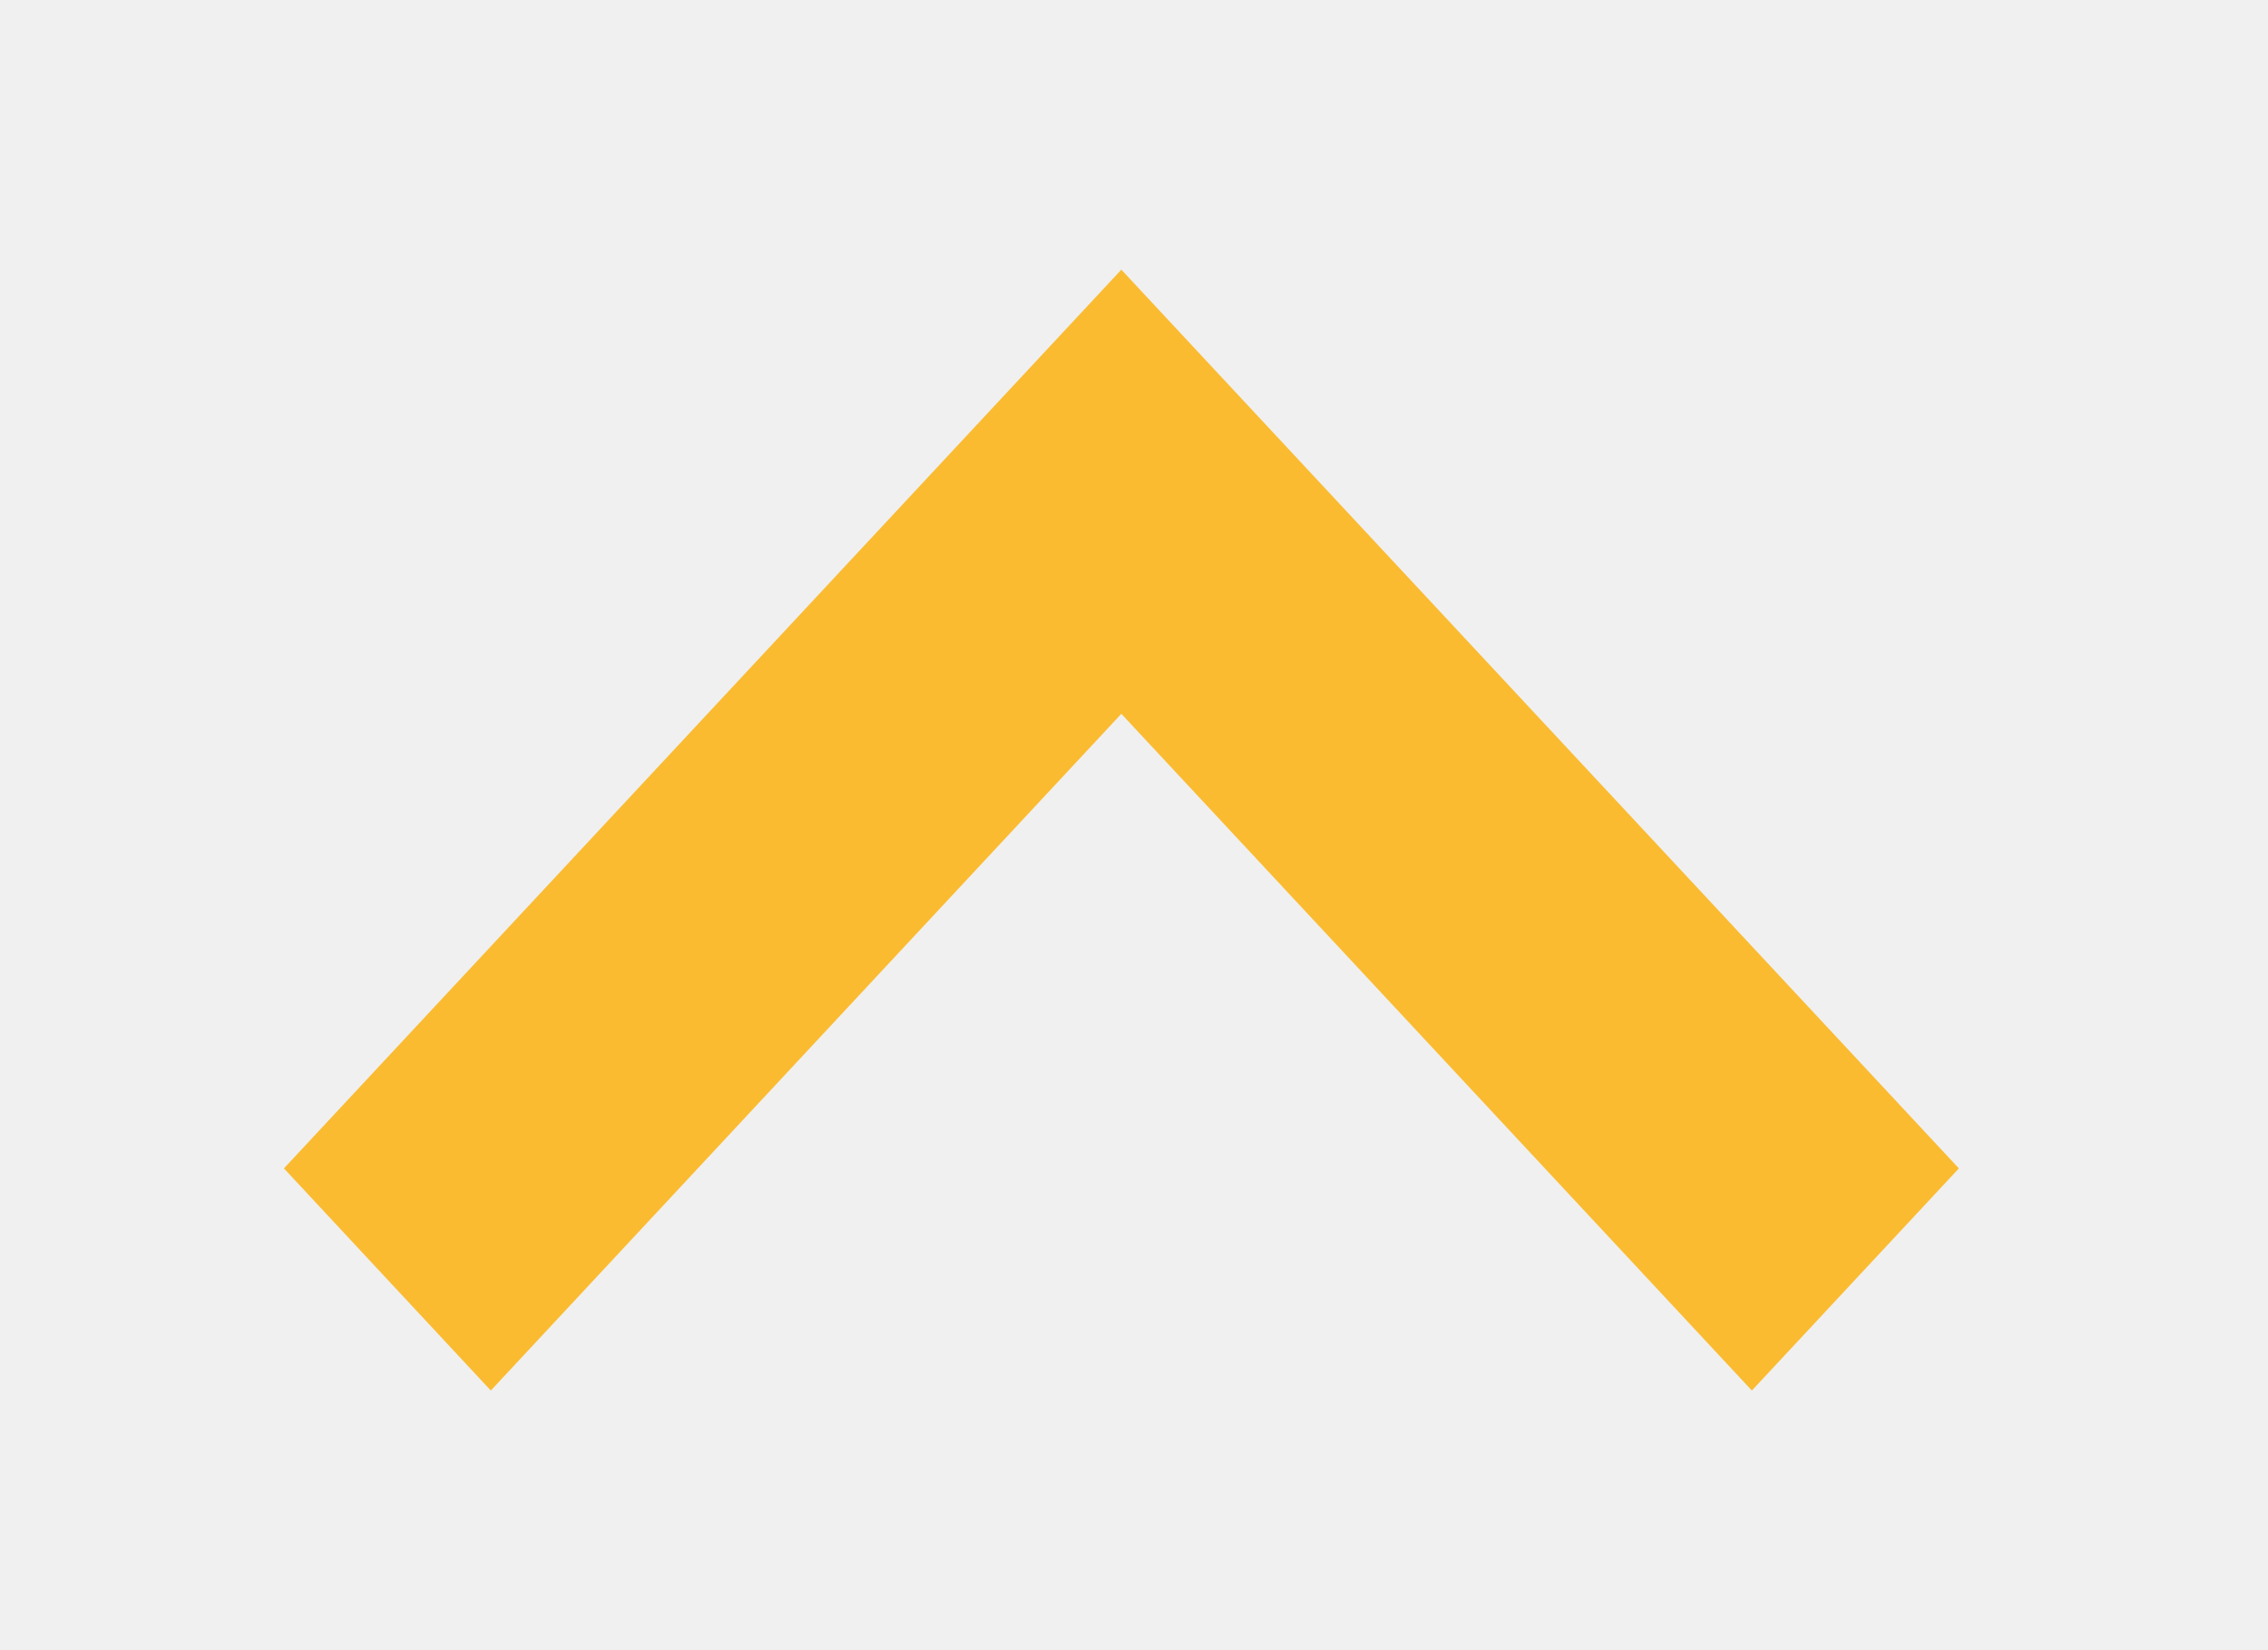
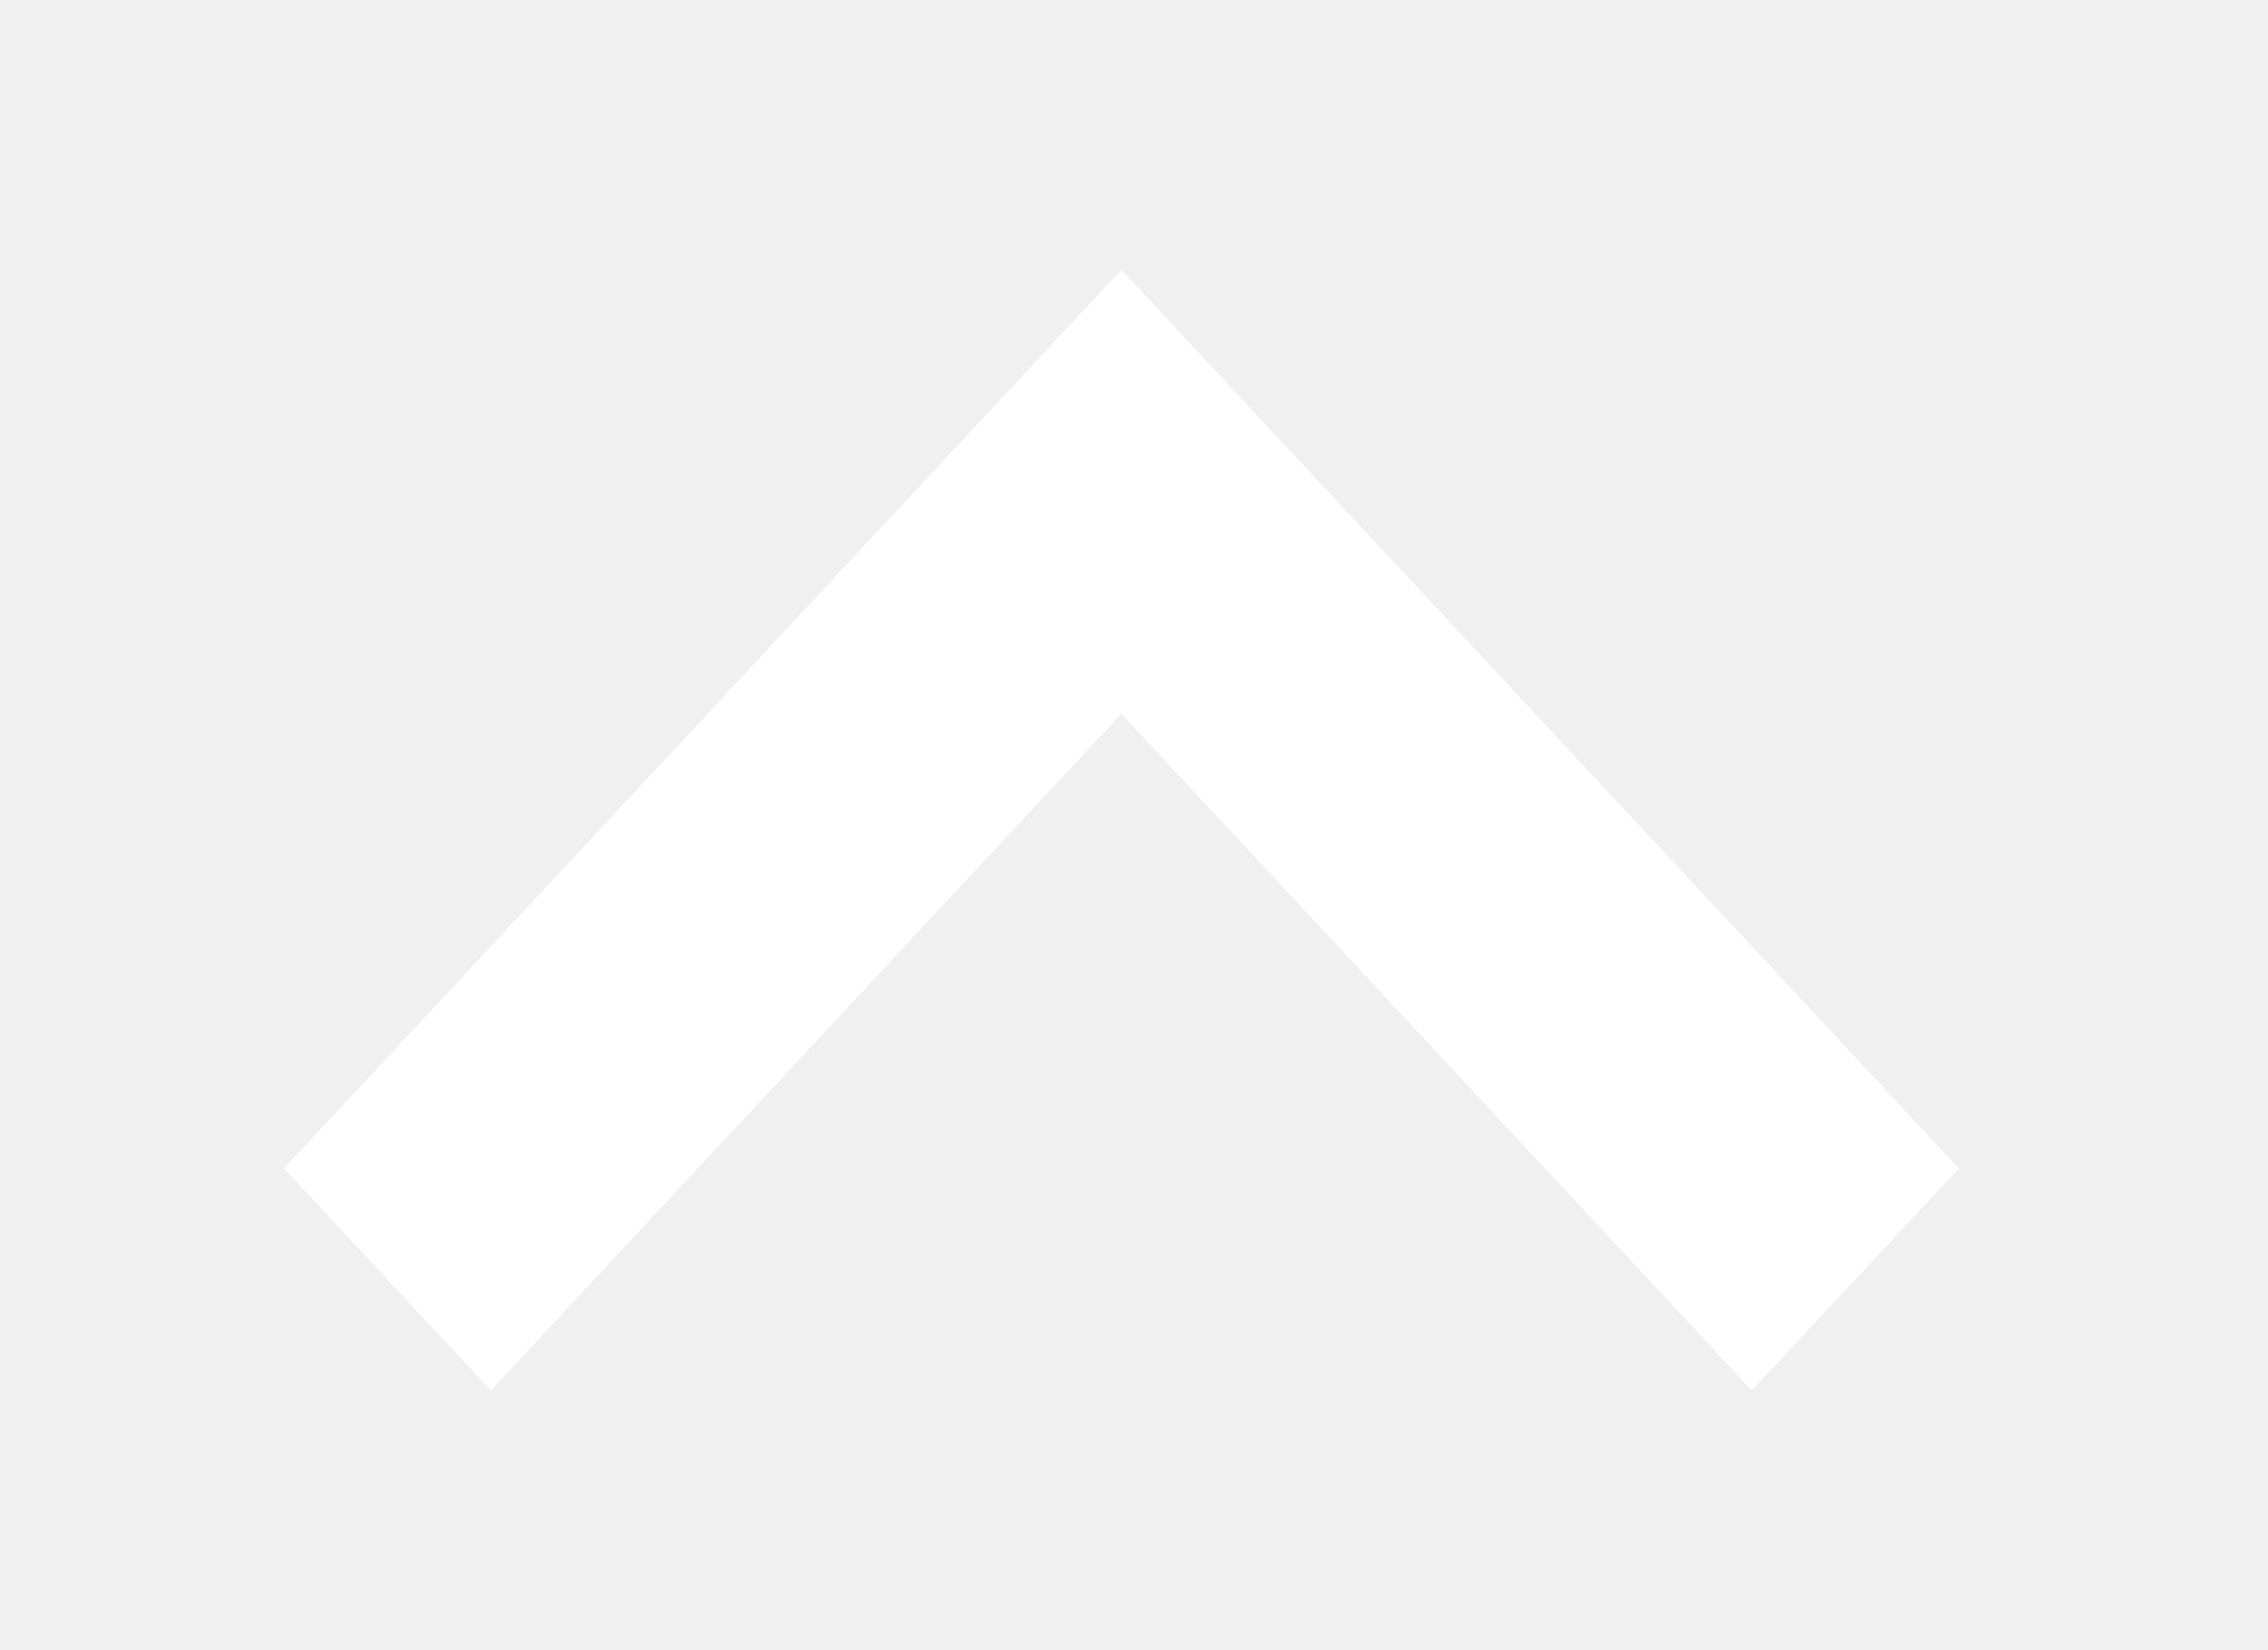
<svg xmlns="http://www.w3.org/2000/svg" width="16.762" height="12.19" fill="none">
  <rect id="backgroundrect" width="100%" height="100%" x="0" y="0" fill="none" stroke="none" class="" style="" />
  <g class="currentLayer" style="">
-     <path d="M10.788,-0.054 L4.145,6.136 L10.788,12.325 L12.43,10.796 L7.428,6.136 L12.43,1.476 L10.788,-0.054 z" fill="#fabb31" id="svg_1" class="" fill-opacity="1" transform="rotate(90 8.287631,6.135819) " />
+     <path d="M10.788,-0.054 L4.145,6.136 L10.788,12.325 L12.43,10.796 L7.428,6.136 L12.43,1.476 L10.788,-0.054 z" fill="#ffffff" id="svg_1" class="selected" fill-opacity="1" transform="rotate(90 8.287631,6.135819) " />
  </g>
</svg>
